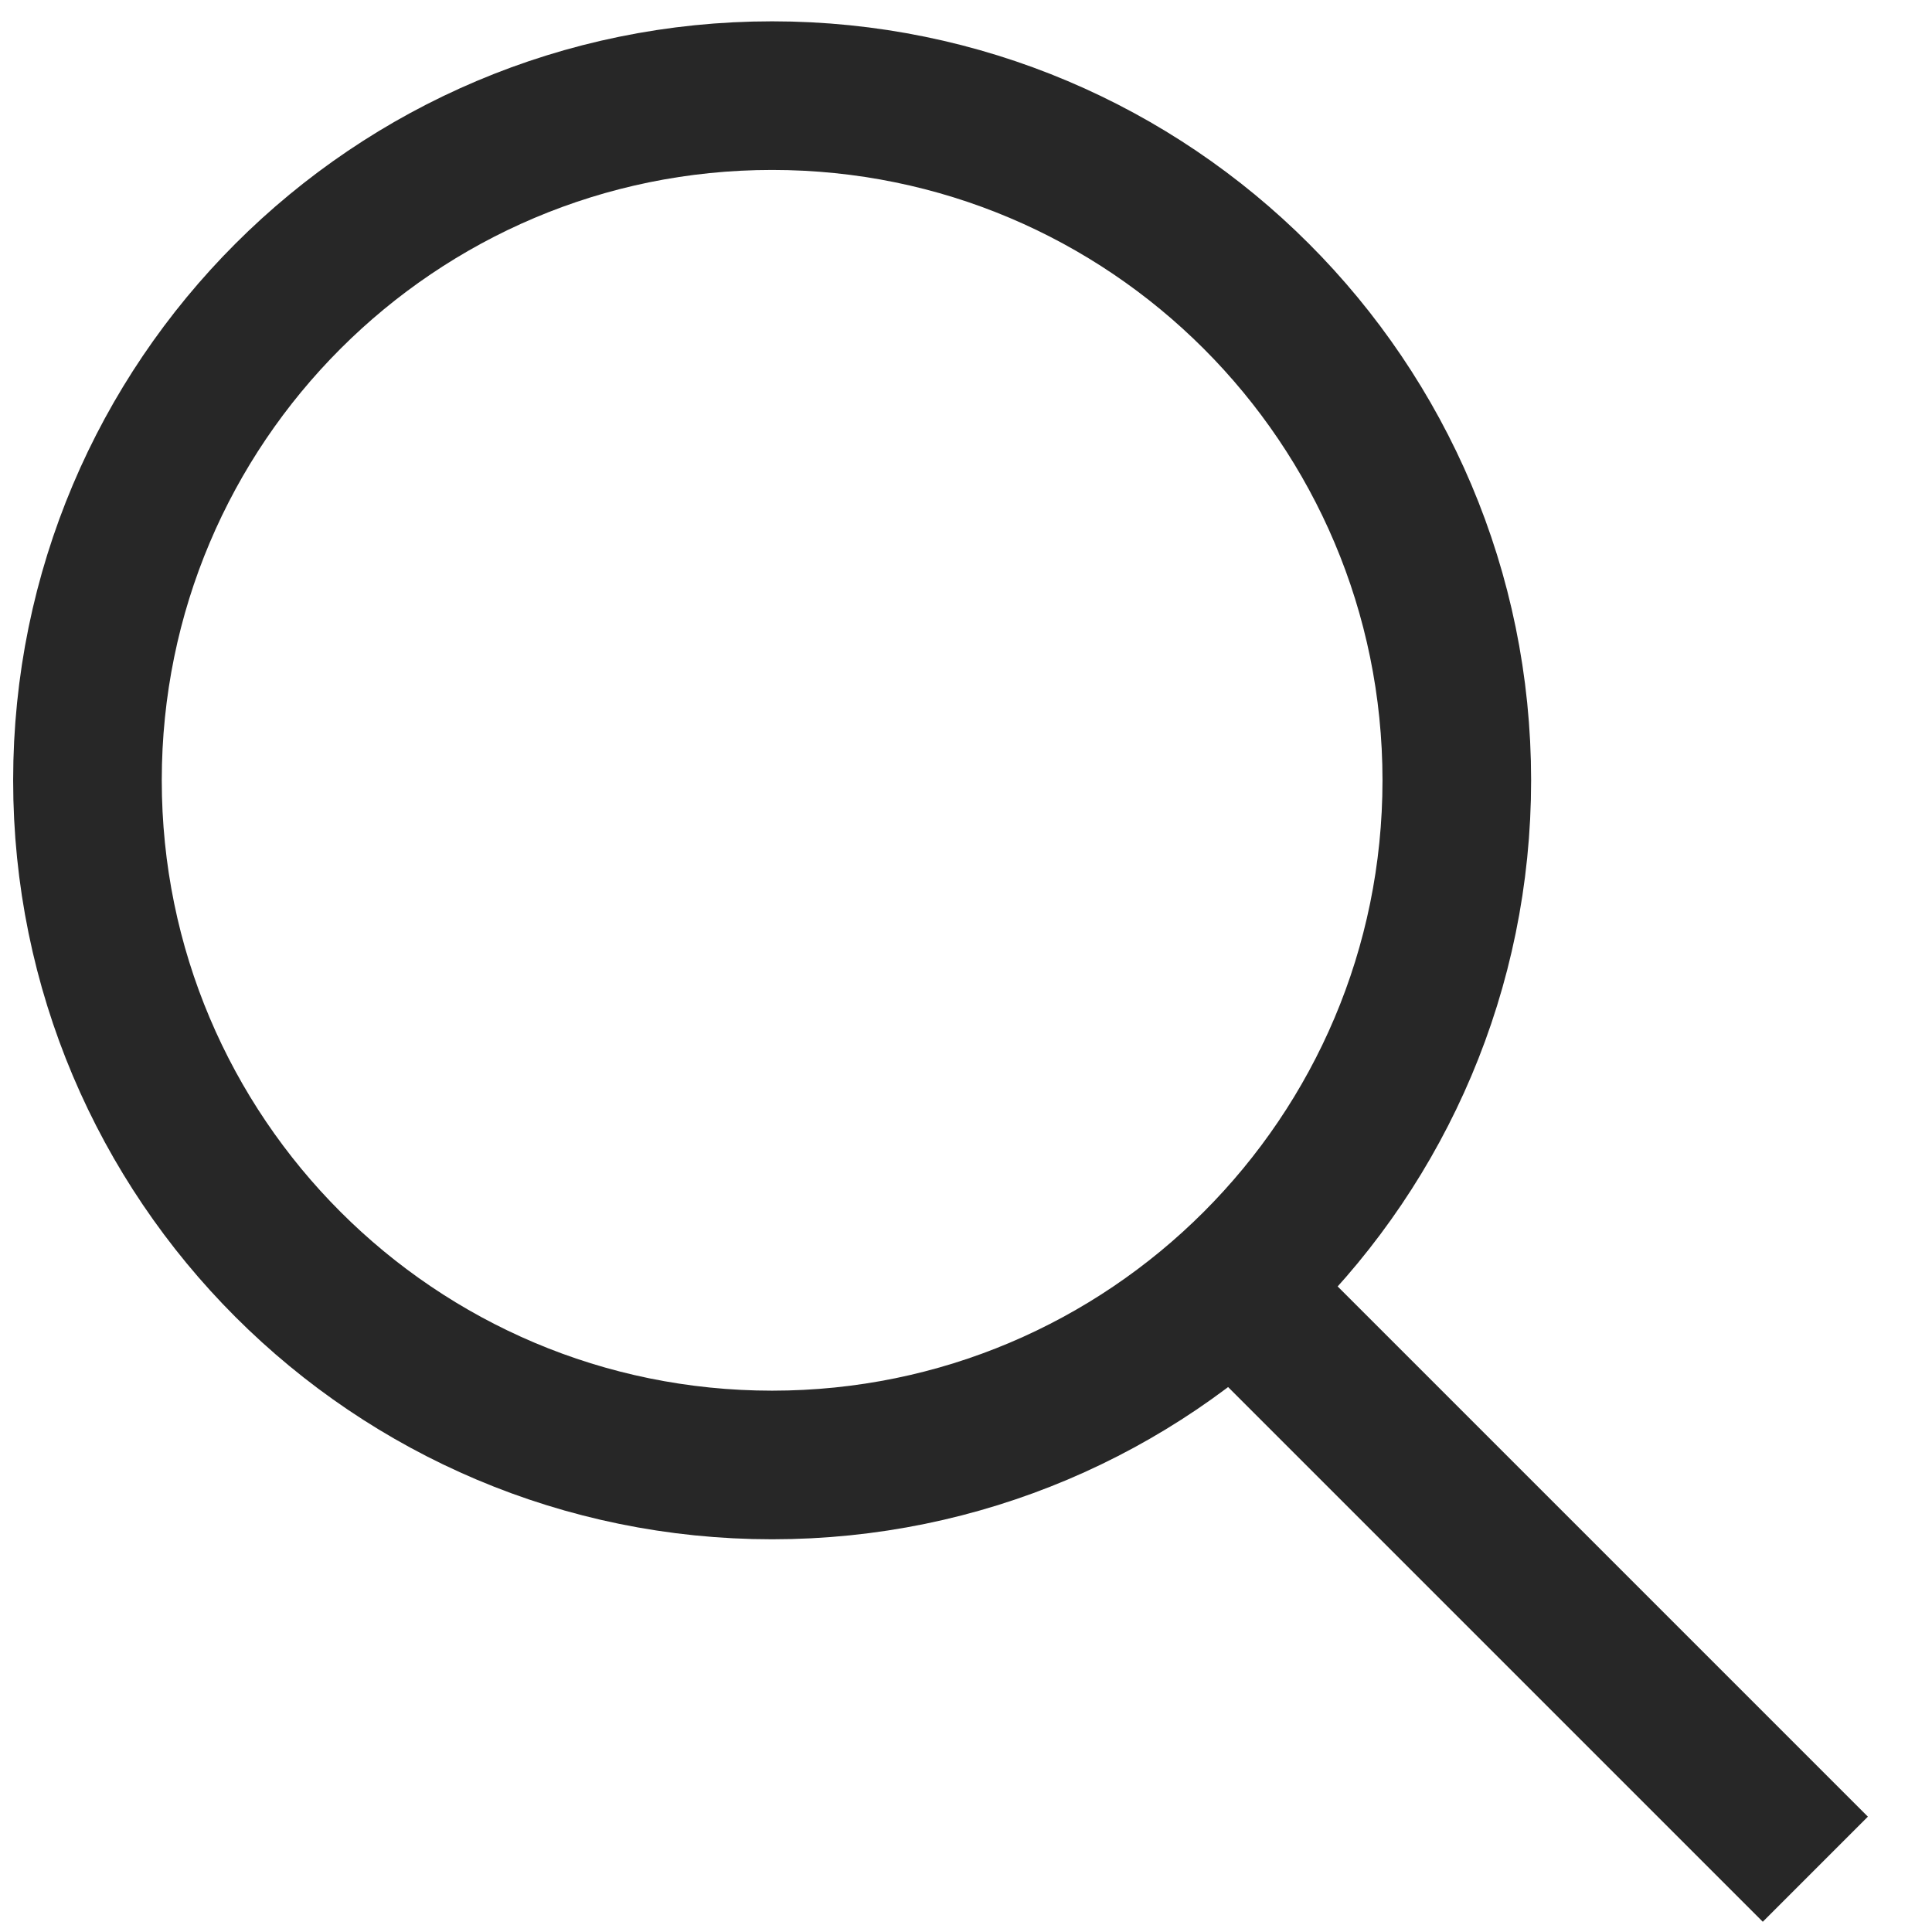
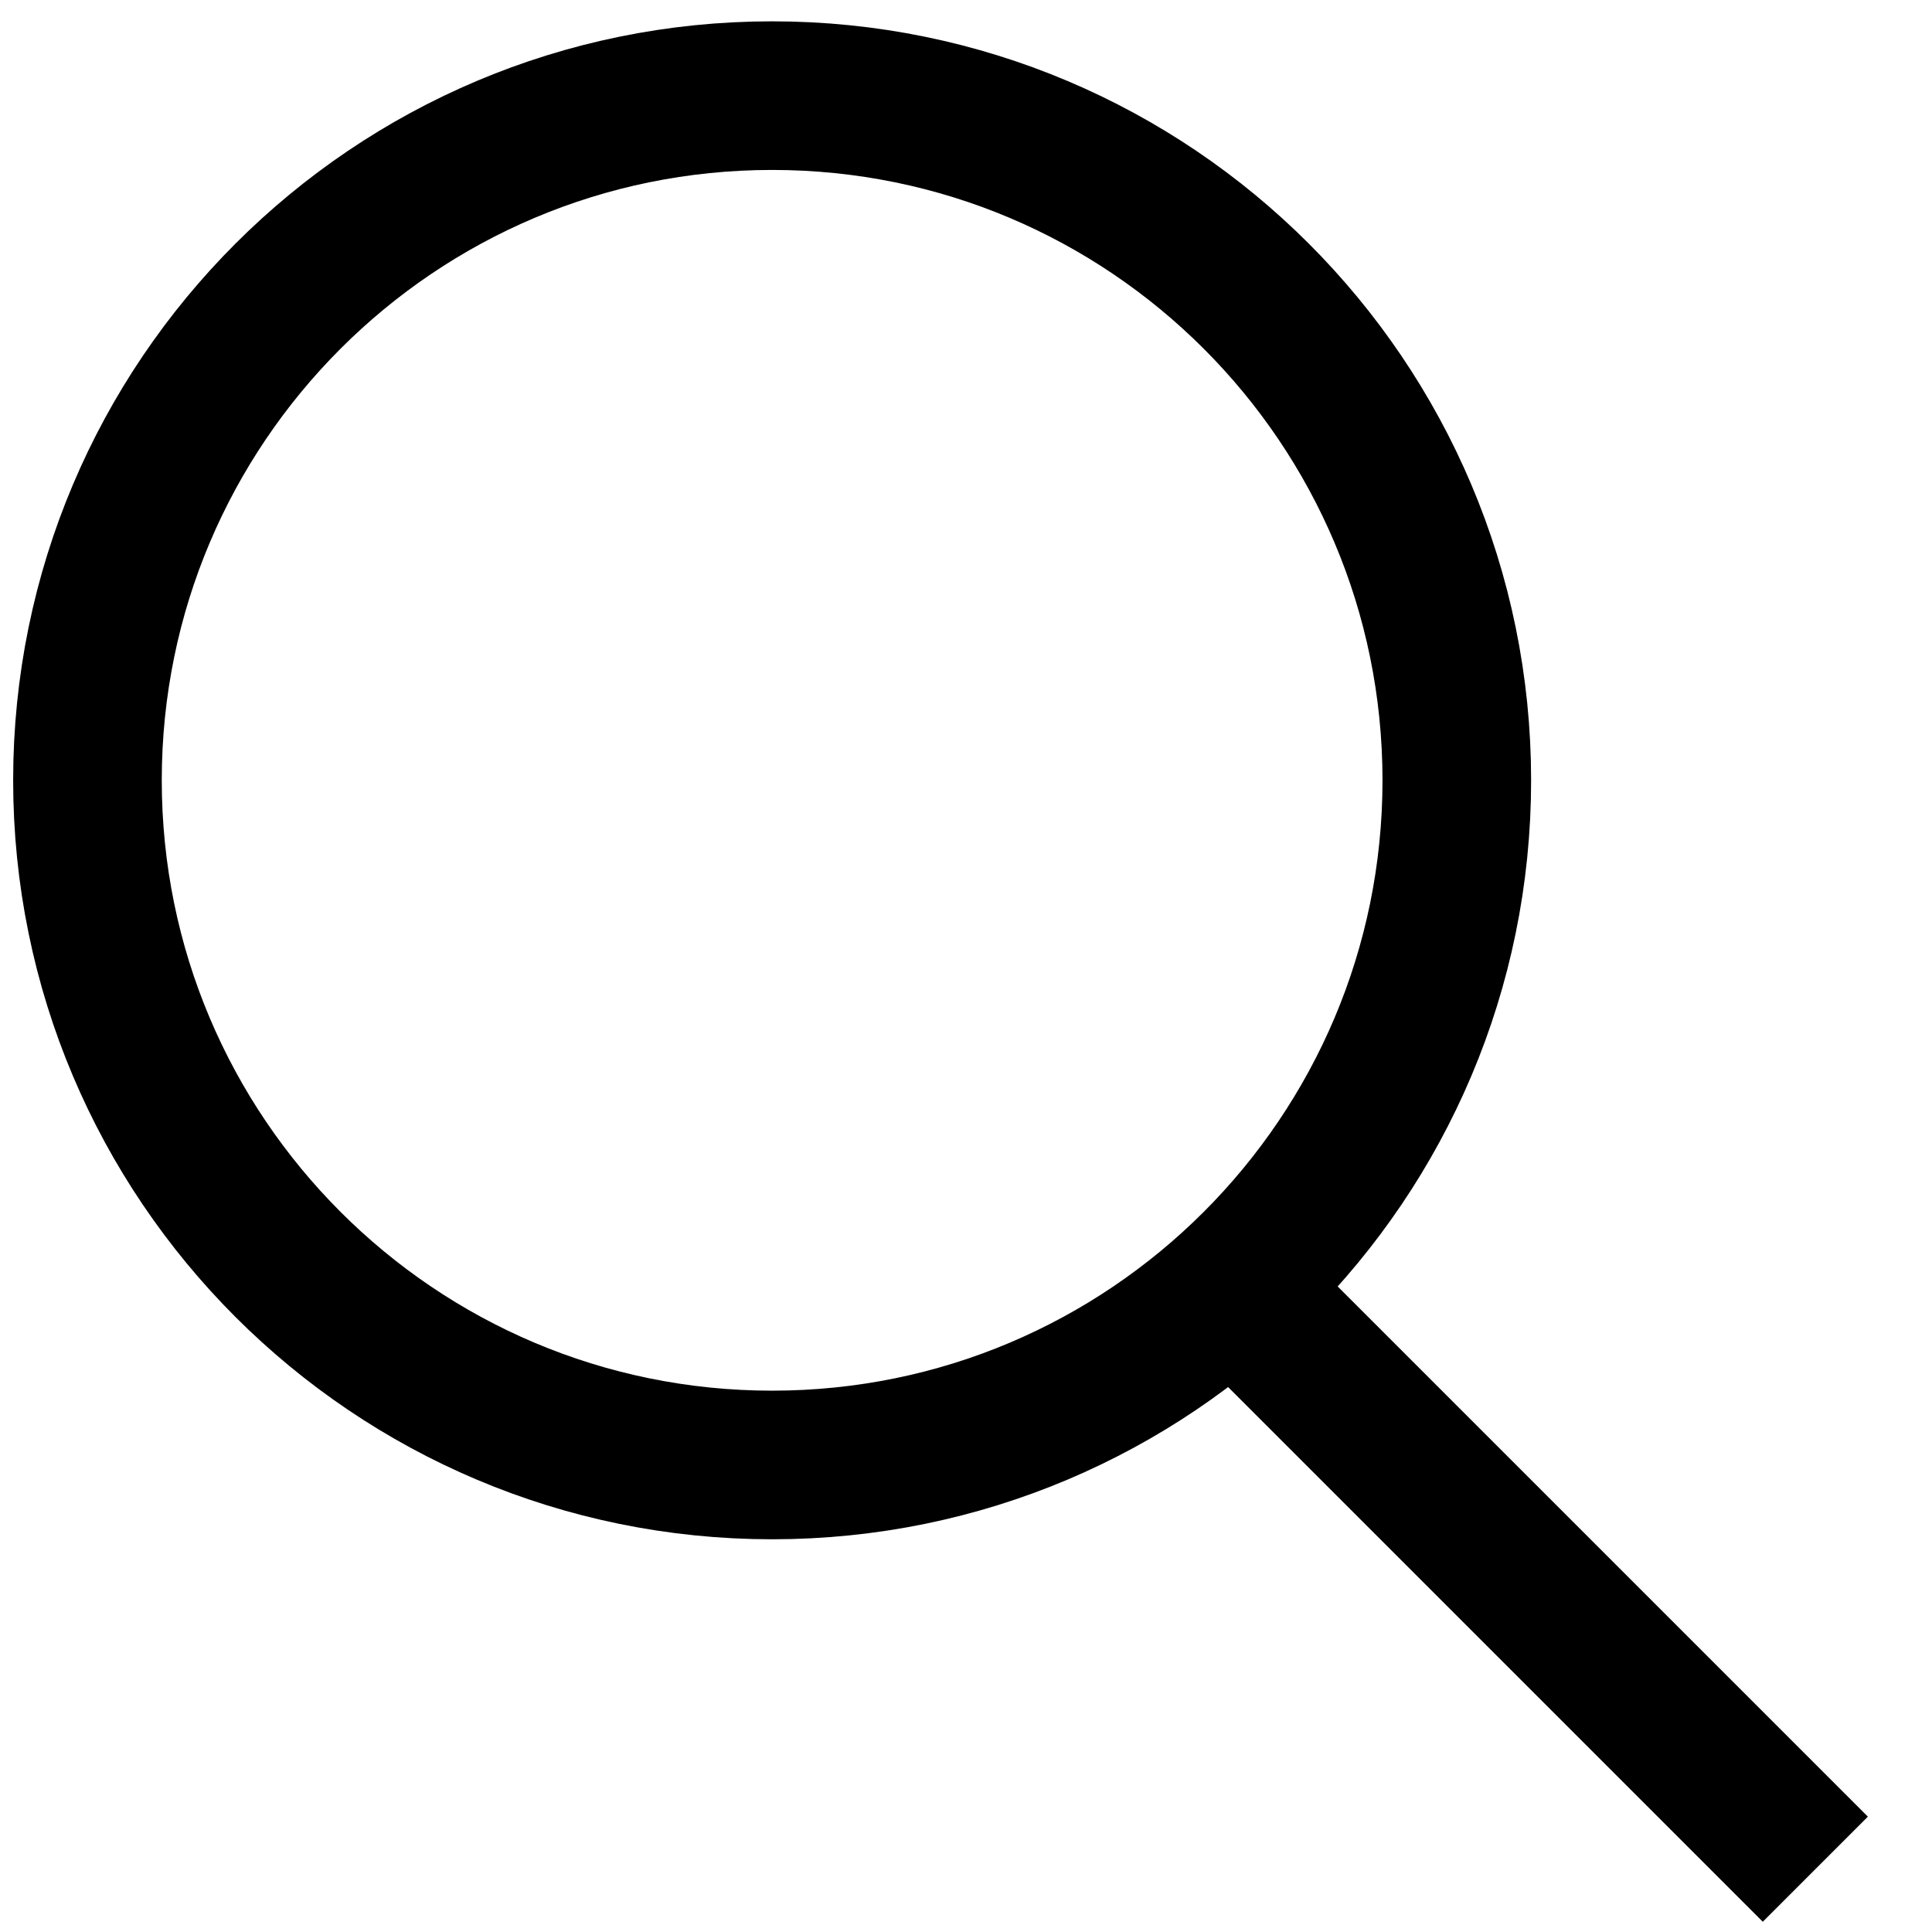
<svg xmlns="http://www.w3.org/2000/svg" viewBox="0 0 26 26">
-   <g transform="translate(.714 .1)" fill-rule="nonzero" stroke="#272727" stroke-width="2" fill="none">
+   <g transform="translate(.714 .1)" fill-rule="nonzero" stroke="currentColor" stroke-width="2" fill="none">
    <circle cx="9.677" cy="10.401" r="9.214" />
    <path d="M15.82 17.159l7.896 7.896" />
  </g>
</svg>
